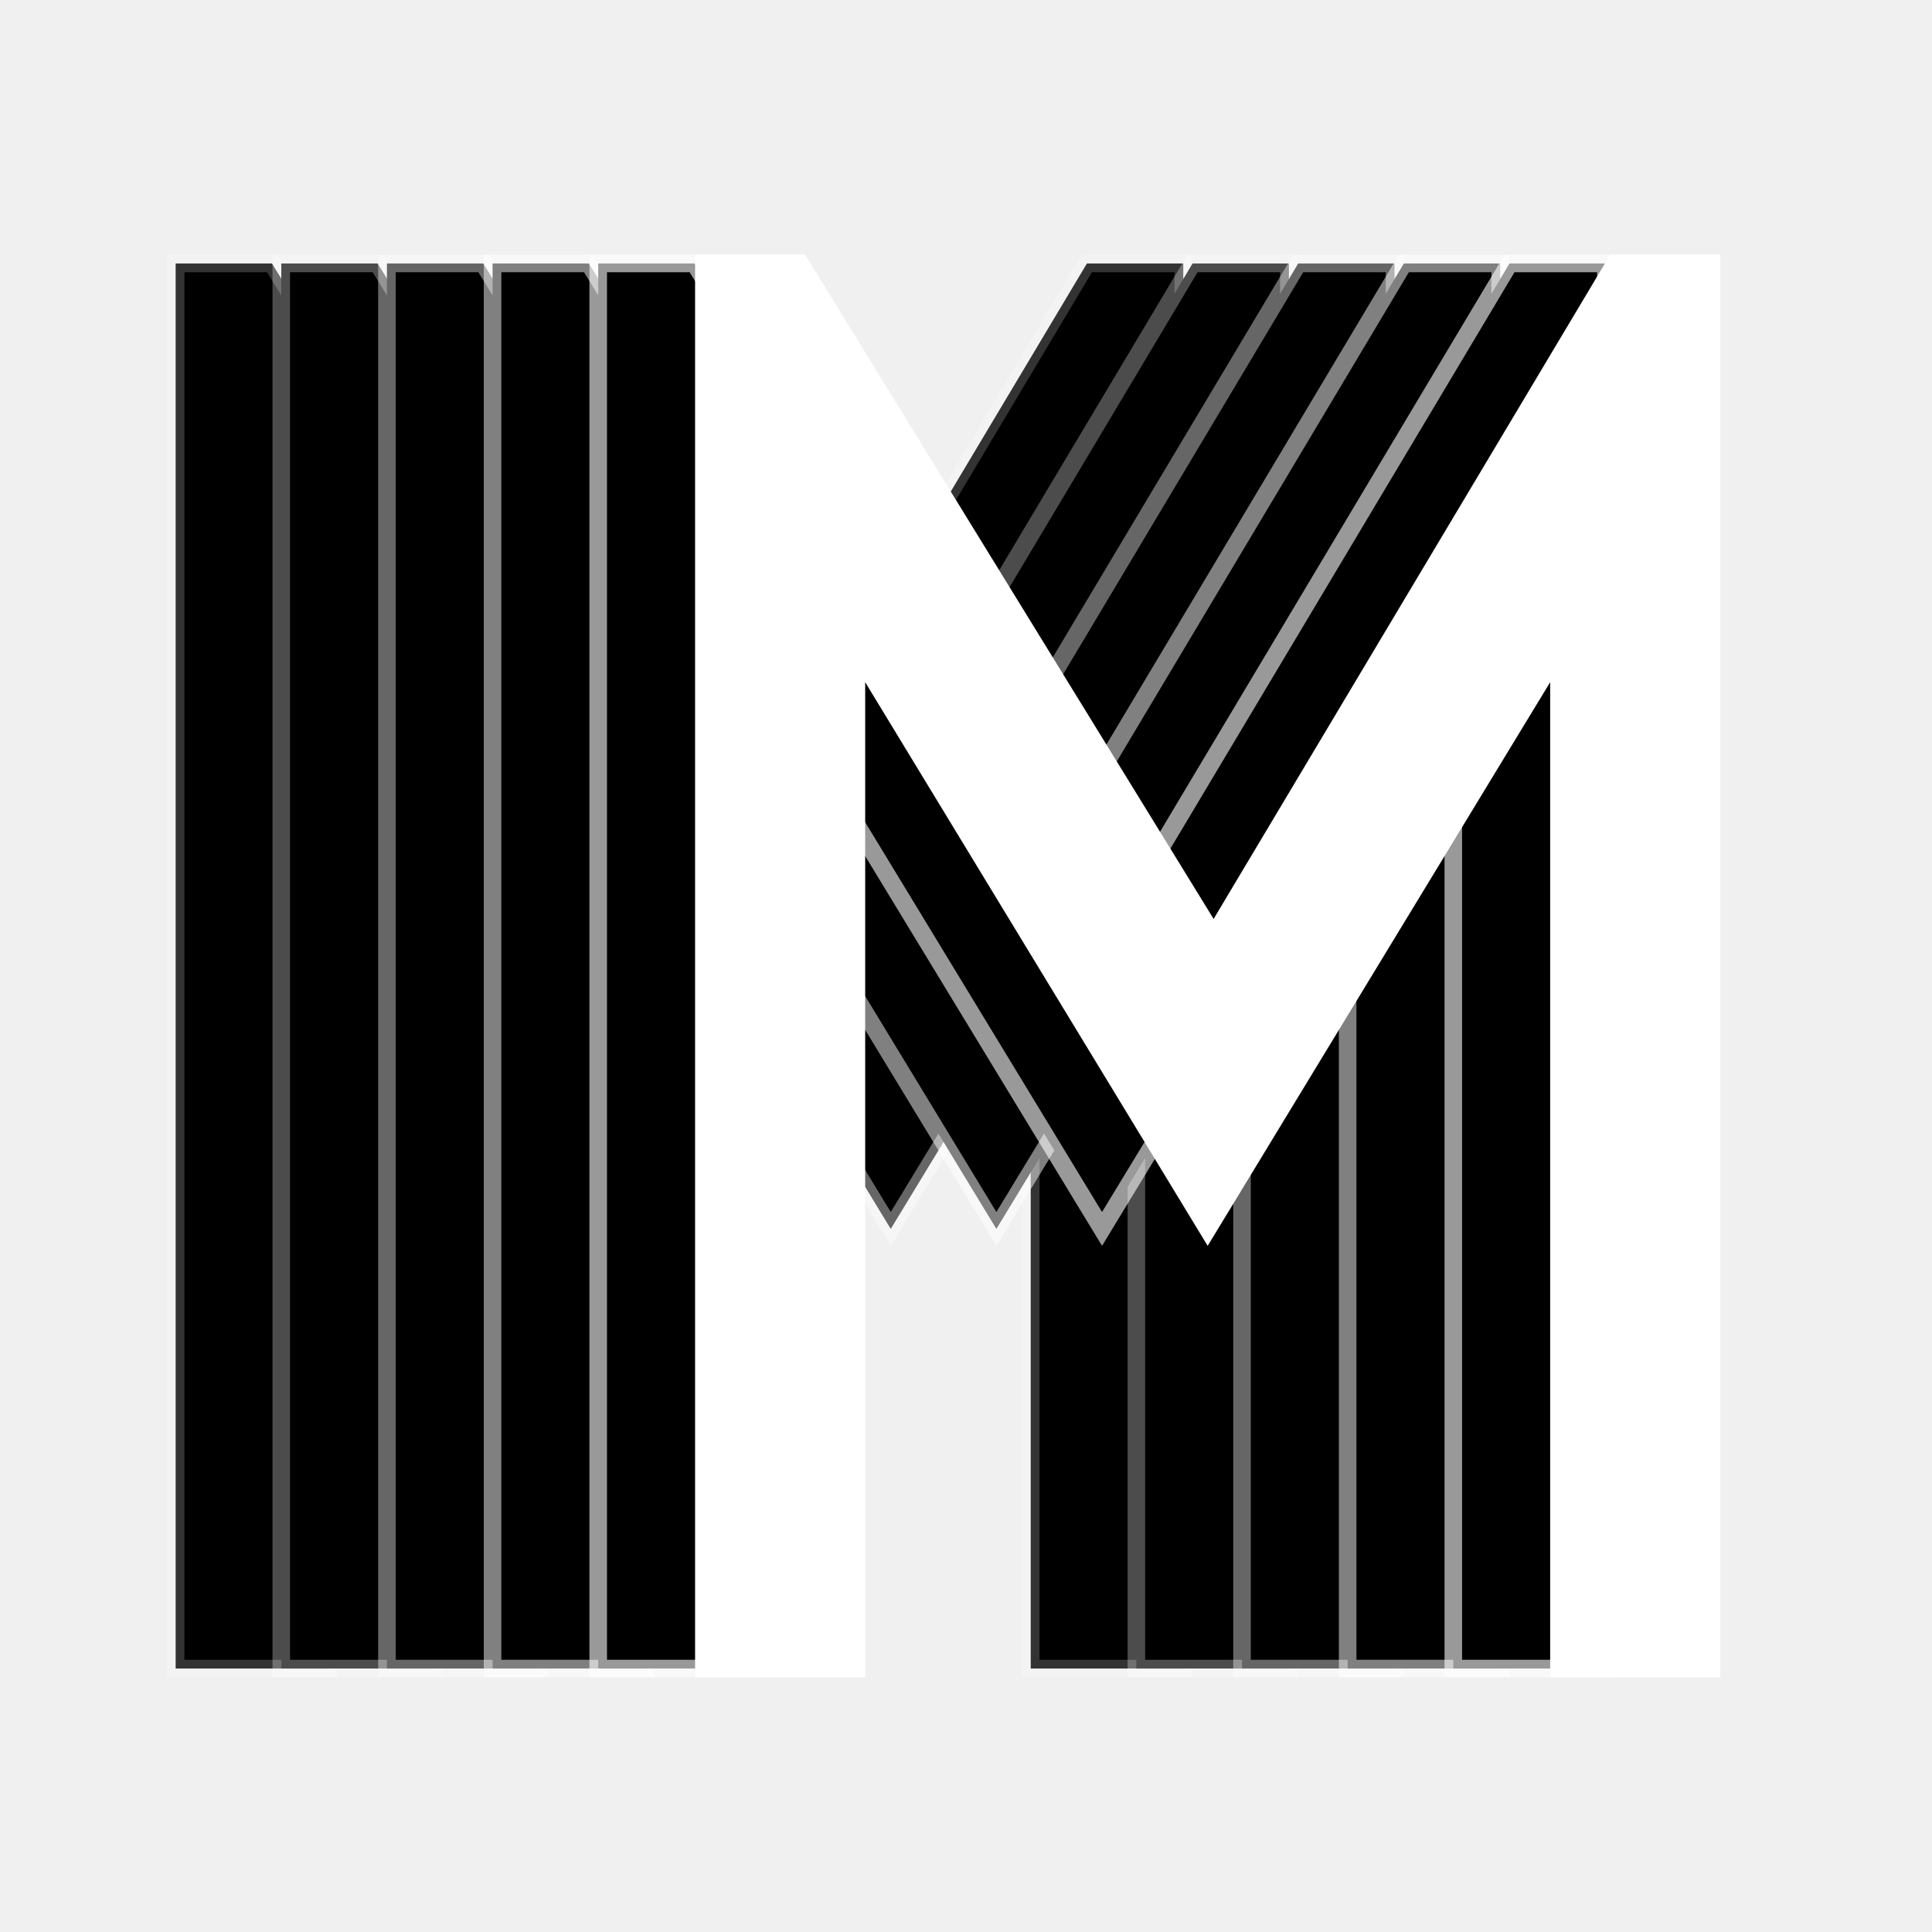
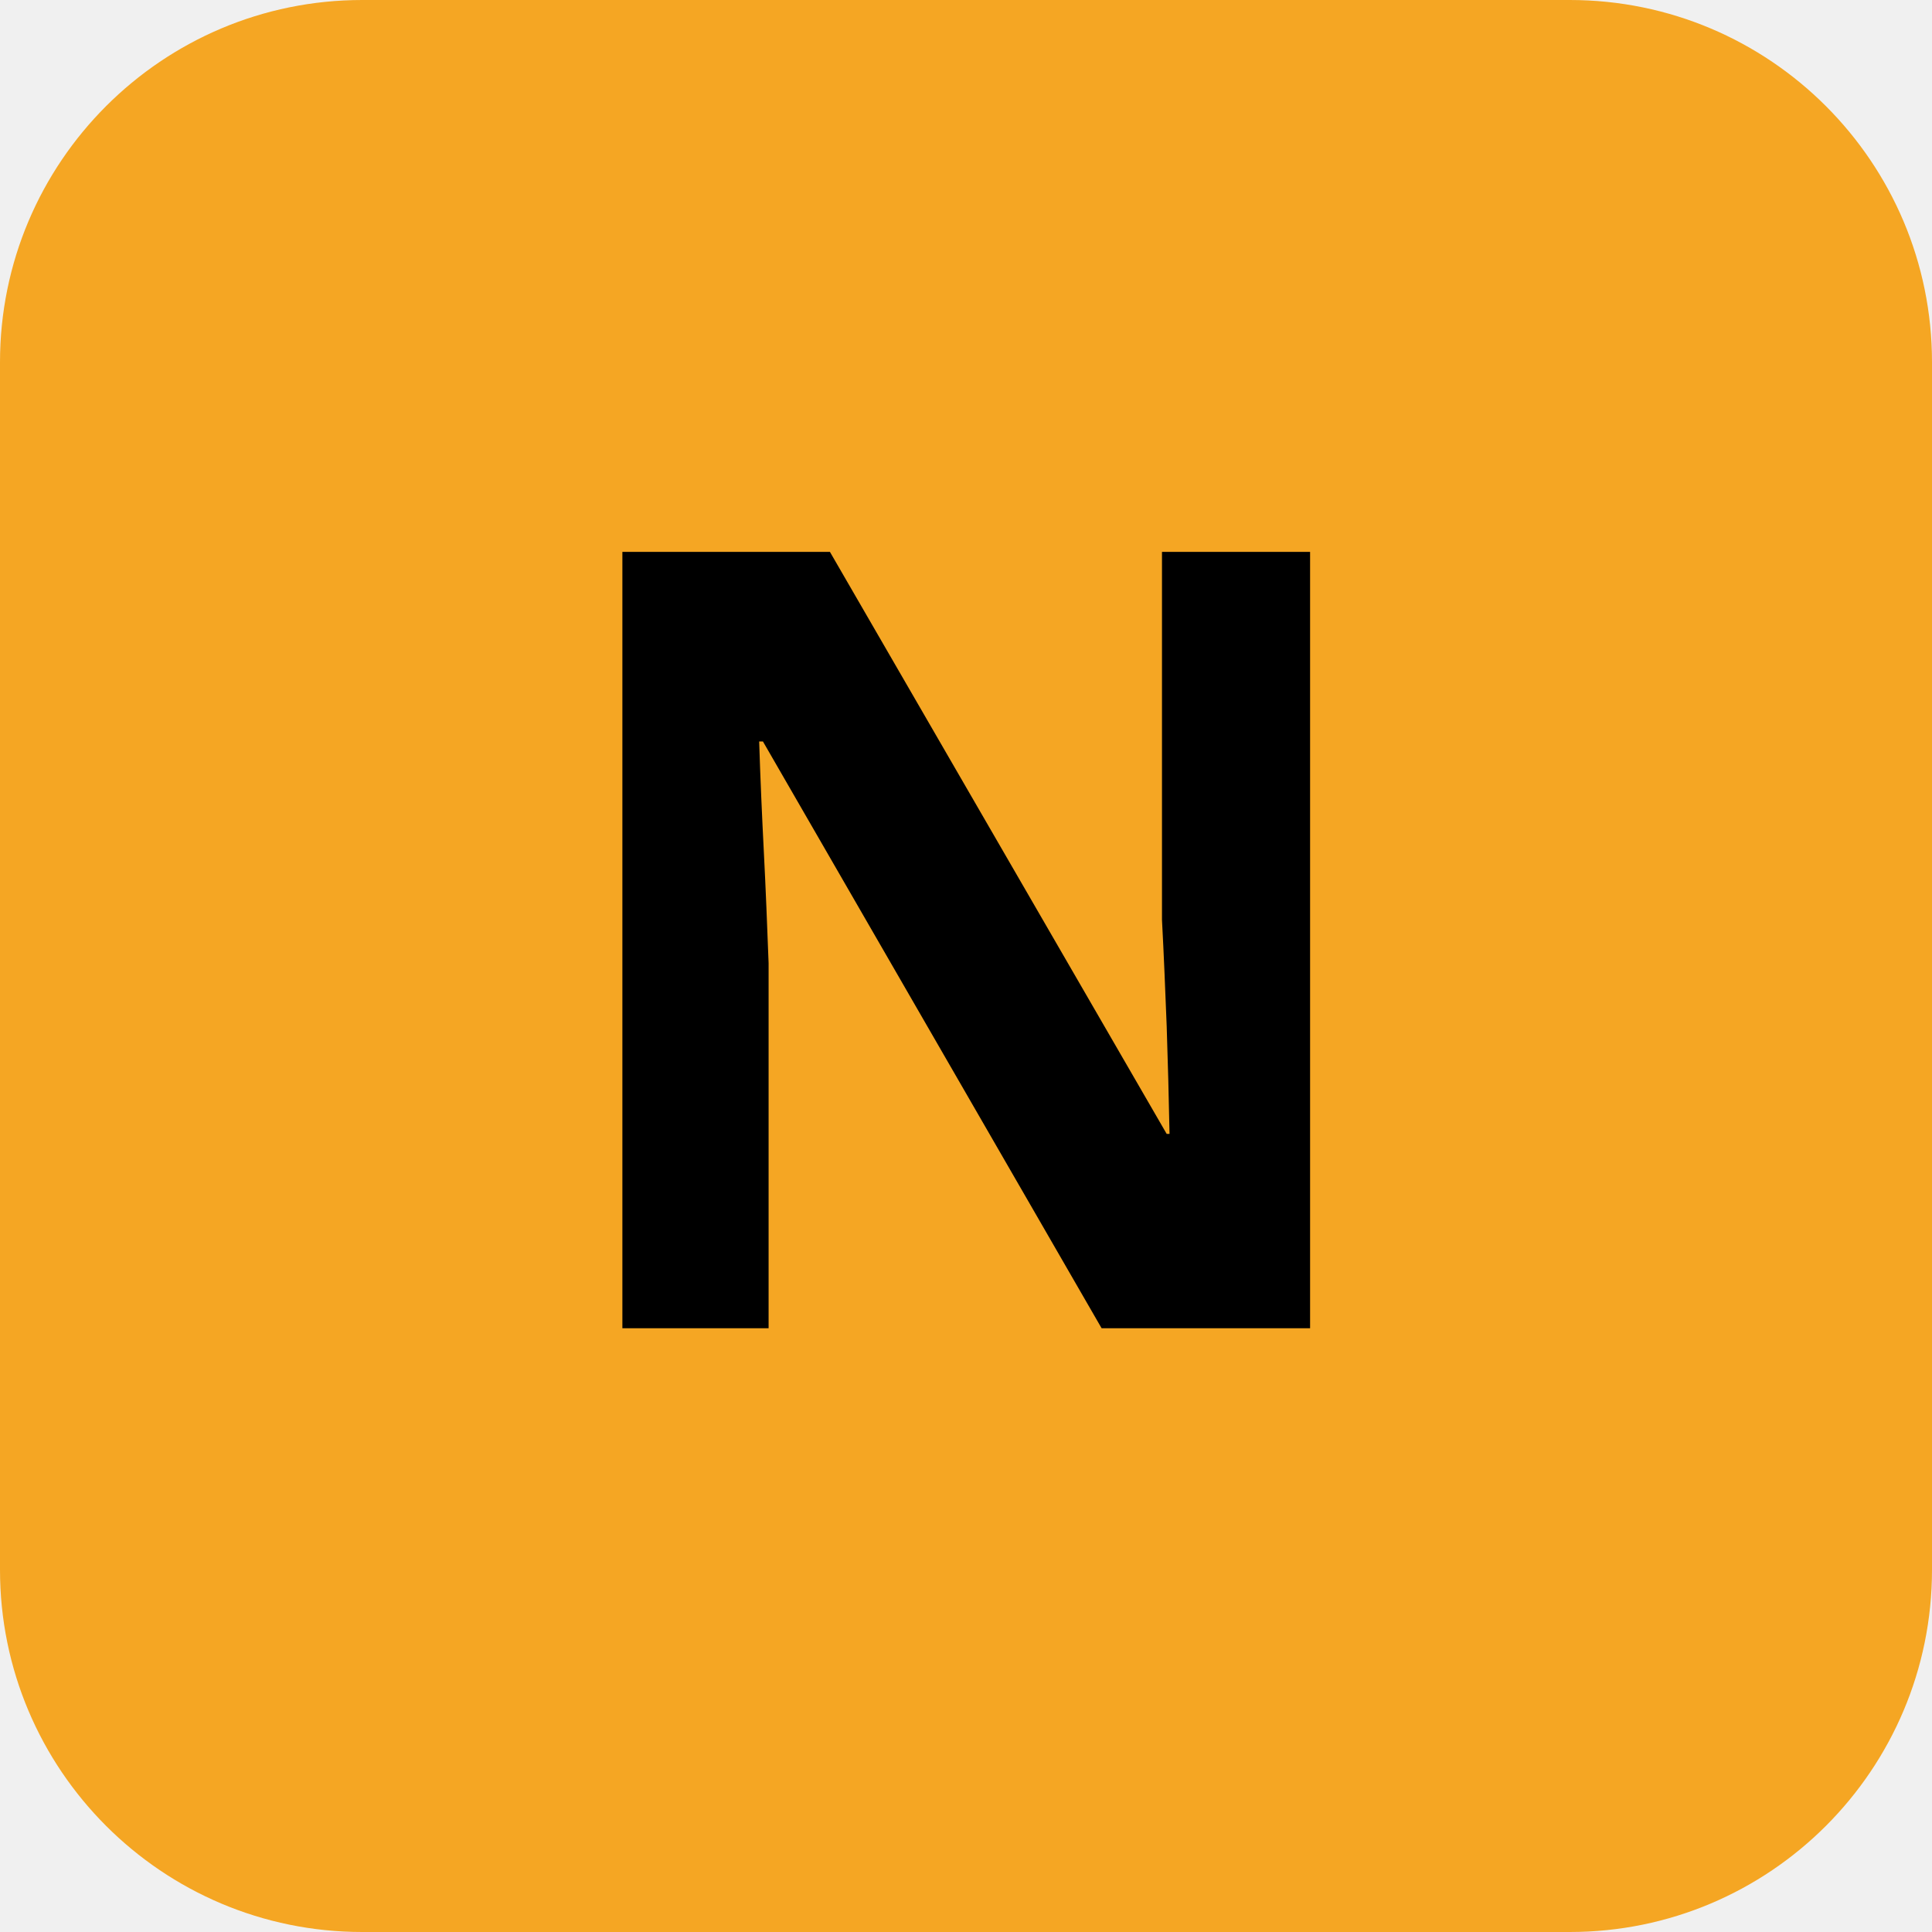
- <svg xmlns="http://www.w3.org/2000/svg" width="22" height="22" viewBox="0 0 22 22" fill="none">
-   <path d="M7.806 10.657L12.377 3H13.474V19H11.737V7.411L7.737 13.994L3.737 7.411V19H2V3H3.097L7.806 10.657Z" fill="black" stroke="white" stroke-opacity="0.2" stroke-width="0.2" />
-   <path d="M9.009 10.657L13.58 3H14.677V19H12.94V7.411L8.94 13.994L4.94 7.411V19H3.203V3H4.3L9.009 10.657Z" fill="black" stroke="white" stroke-opacity="0.3" stroke-width="0.2" />
-   <path d="M10.211 10.657L14.783 3H15.88V19H14.143V7.411L10.143 13.994L6.143 7.411V19H4.406V3H5.503L10.211 10.657Z" fill="black" stroke="white" stroke-opacity="0.4" stroke-width="0.2" />
-   <path d="M11.415 10.657L15.986 3H17.083V19H15.346V7.411L11.346 13.994L7.346 7.411V19H5.609V3H6.706L11.415 10.657Z" fill="black" stroke="white" stroke-opacity="0.5" stroke-width="0.2" />
-   <path d="M12.618 10.657L17.189 3H18.286V19H16.549V7.411L12.549 13.994L8.549 7.411V19H6.812V3H7.909L12.618 10.657Z" fill="black" stroke="white" stroke-opacity="0.6" stroke-width="0.2" />
-   <path d="M13.821 10.657L18.392 3H19.489V19H17.752V7.411L13.752 13.994L9.752 7.411V19H8.015V3H9.112L13.821 10.657Z" fill="white" stroke="white" stroke-width="0.2" />
+ <svg xmlns="http://www.w3.org/2000/svg" width="32" height="32" viewBox="0 0 32 32" fill="none">
+   <rect width="32" height="32" rx="6" fill="#F5A623" />
+   <text x="16" y="22" font-family="system-ui, sans-serif" font-size="18" font-weight="700" fill="black" text-anchor="middle">N</text>
</svg>
